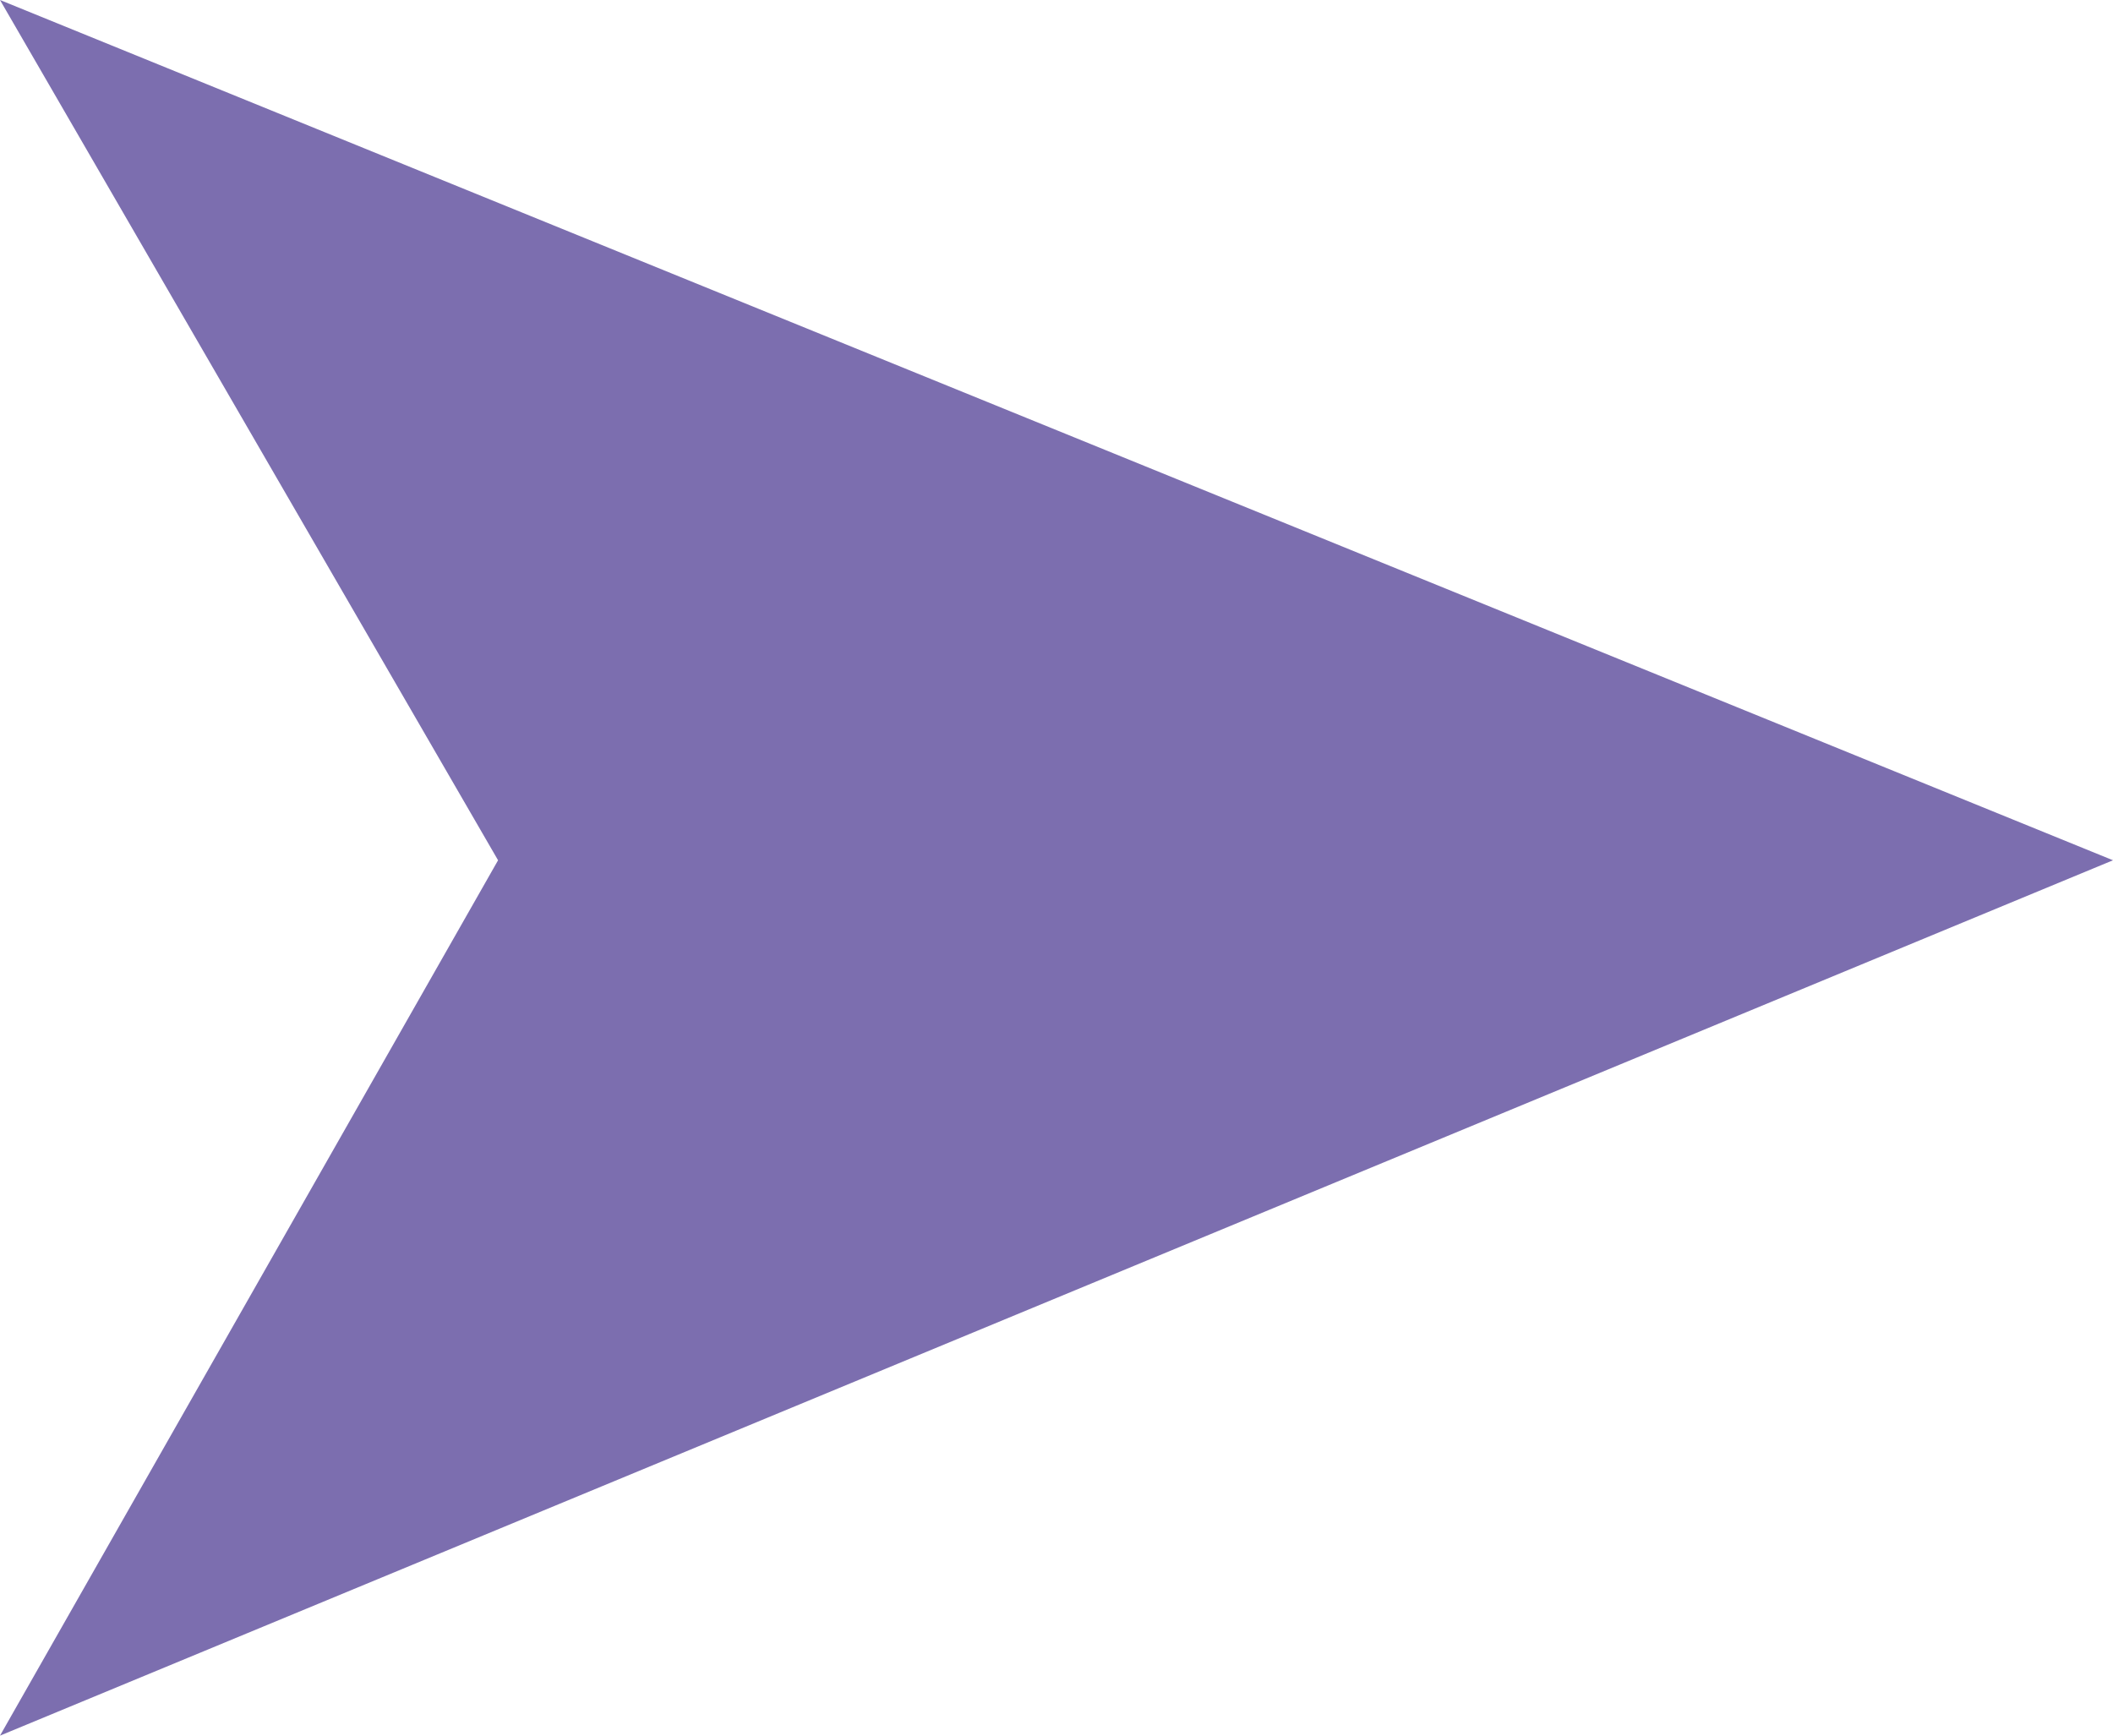
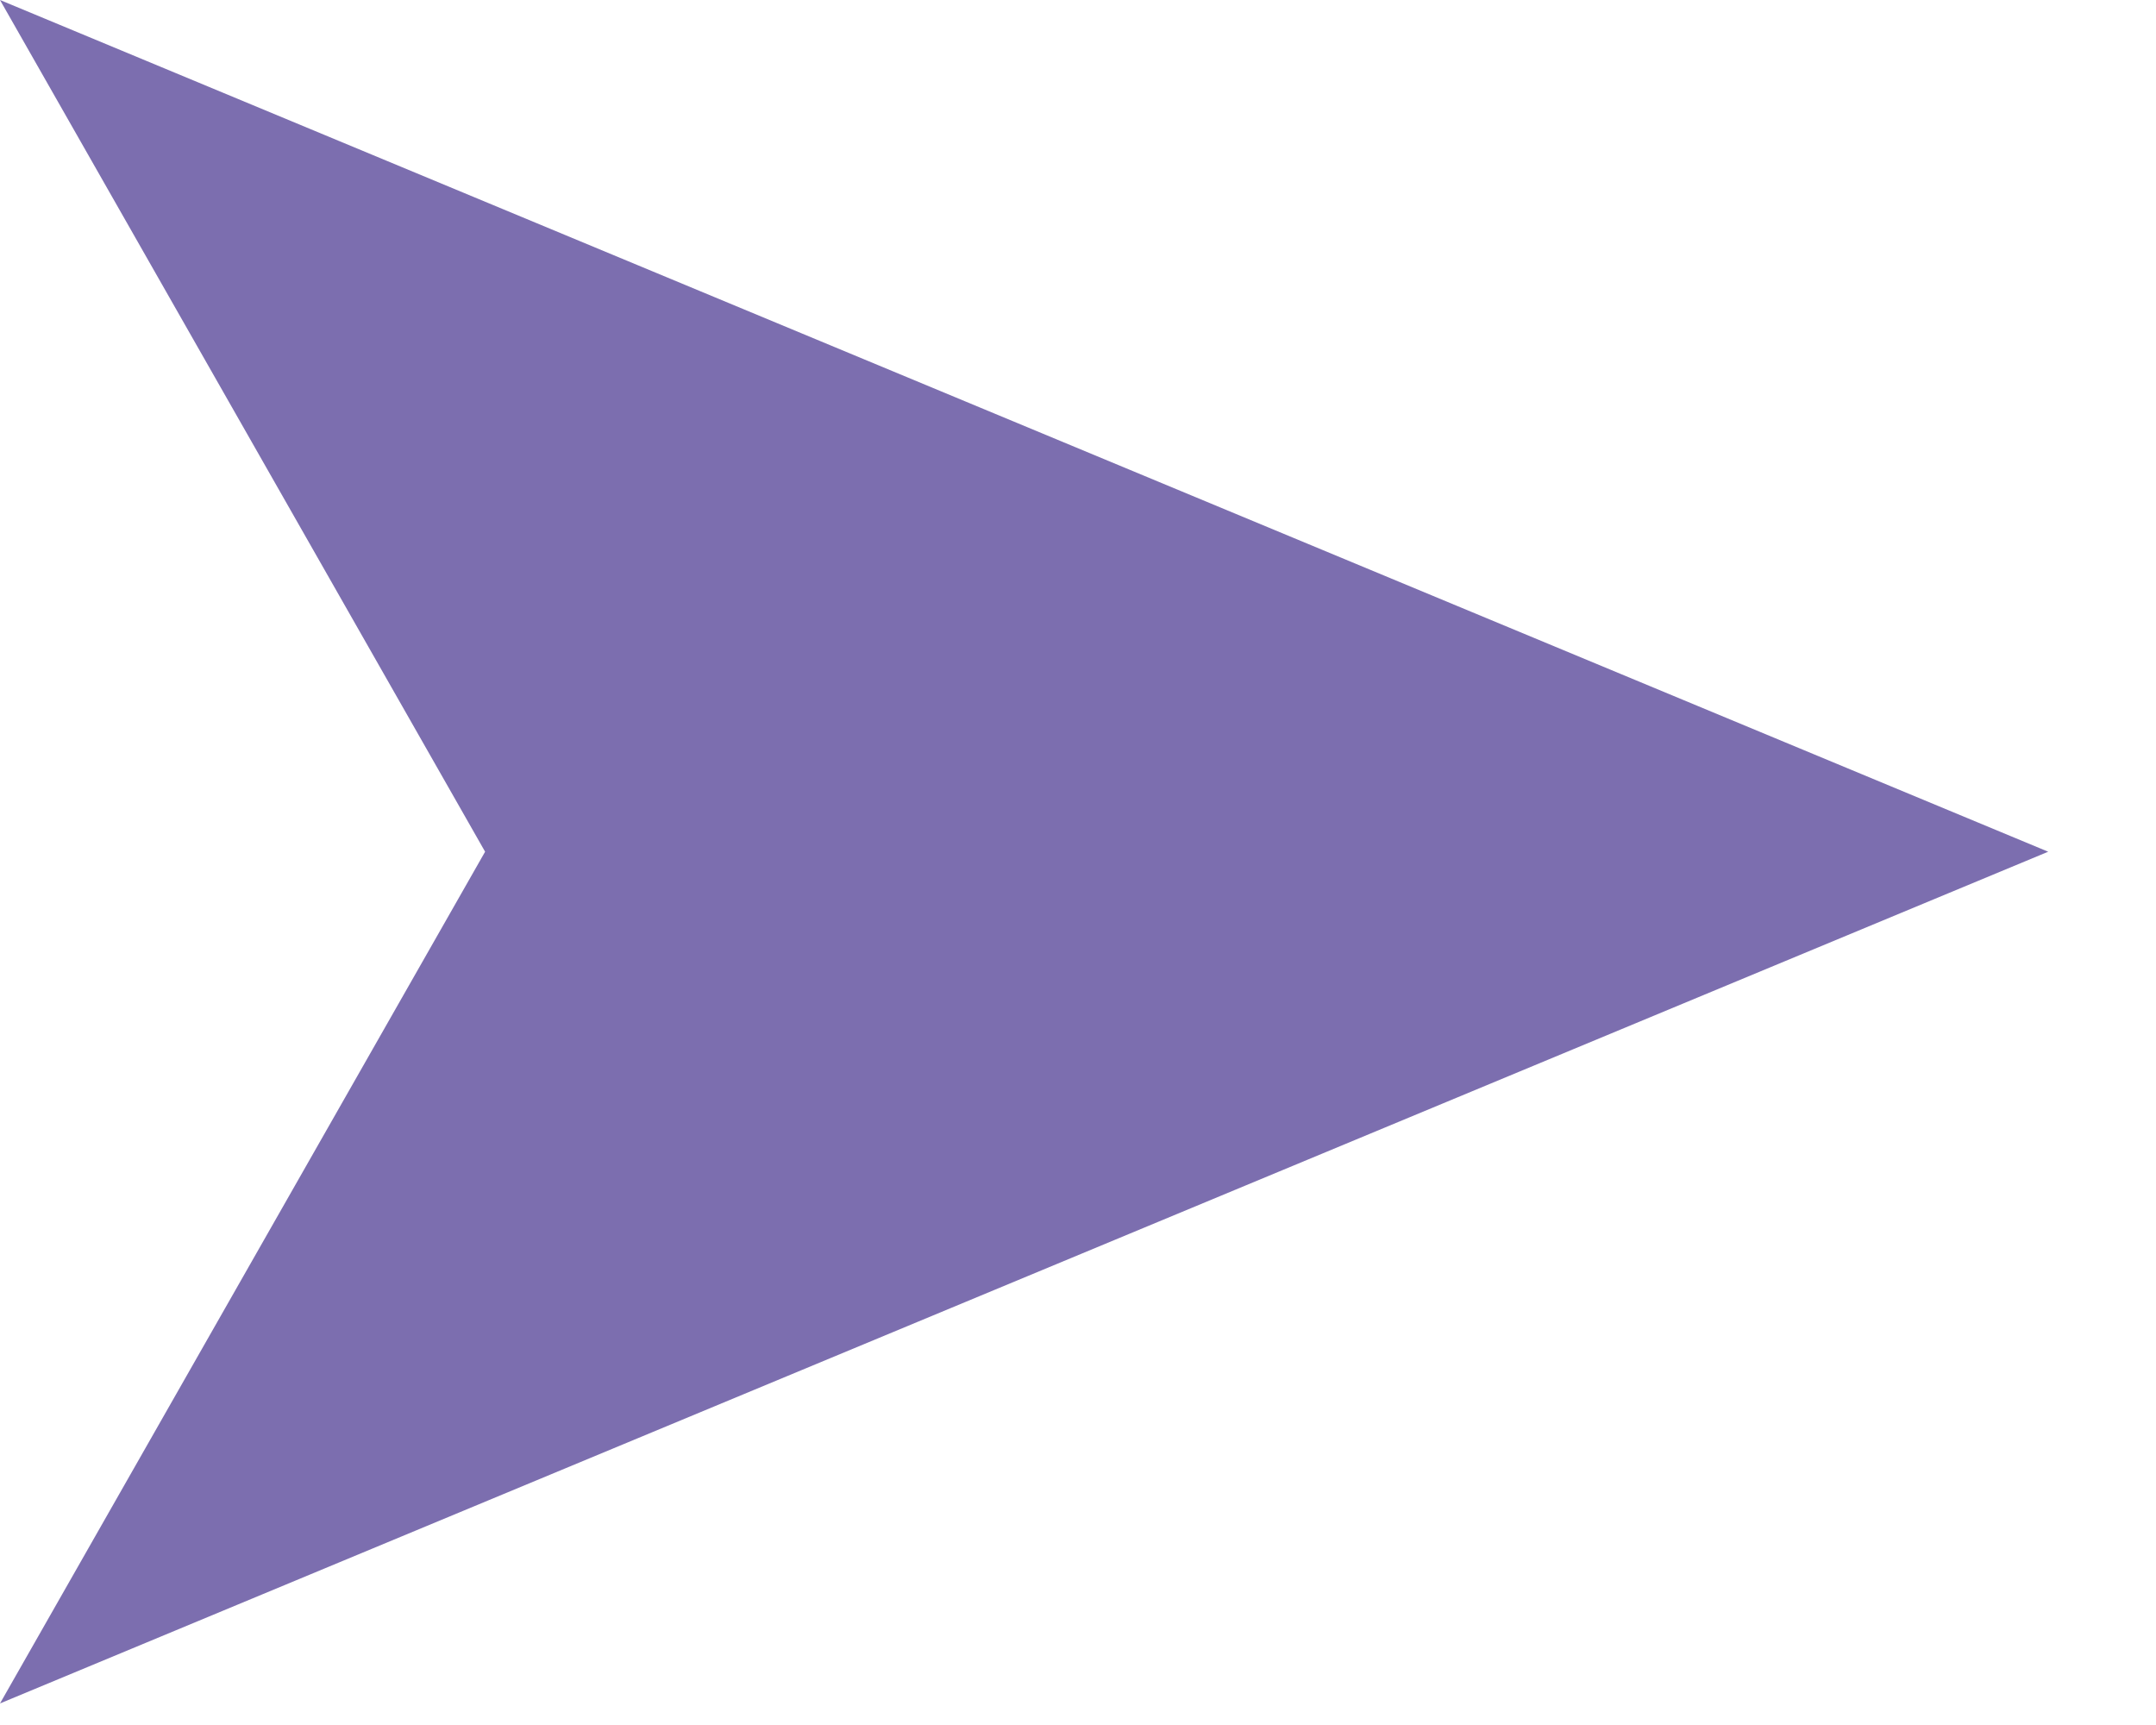
- <svg xmlns="http://www.w3.org/2000/svg" version="1.1" id="Capa_1" x="0px" y="0px" viewBox="0 0 14 11.5" style="enable-background:new 0 0 14 11.5;" xml:space="preserve">
+ <svg xmlns="http://www.w3.org/2000/svg" version="1.1" id="Capa_1" x="0px" y="0px" viewBox="0 0 20 16" style="enable-background:new 0 0 20 16;" xml:space="preserve">
  <style type="text/css">
	.st0{fill:#7C6EAF;}
</style>
-   <polygon class="st0" points="0,0 3.3,5.7 0,11.5 14,5.7 " />
+   <path id="Layer" class="st0" d="M0,0l4.5,7.9L0,15.8l19-7.9L0,0z" />
</svg>
